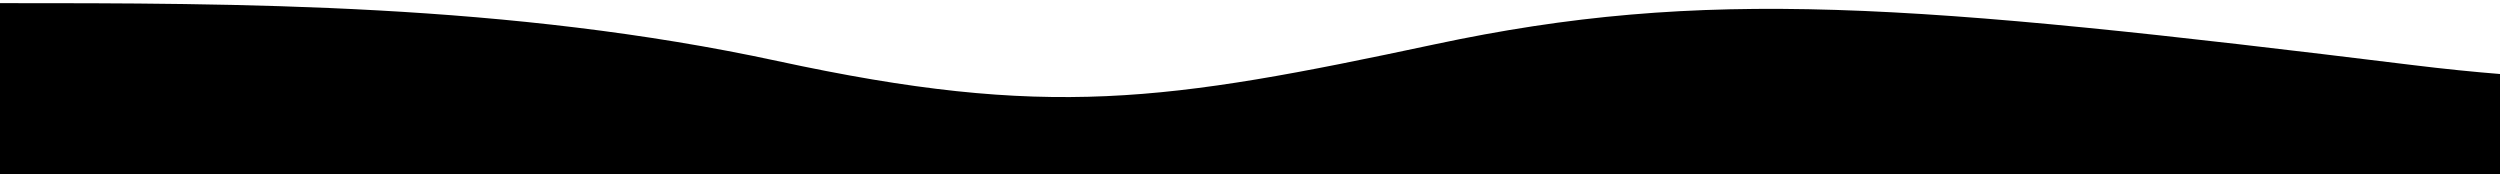
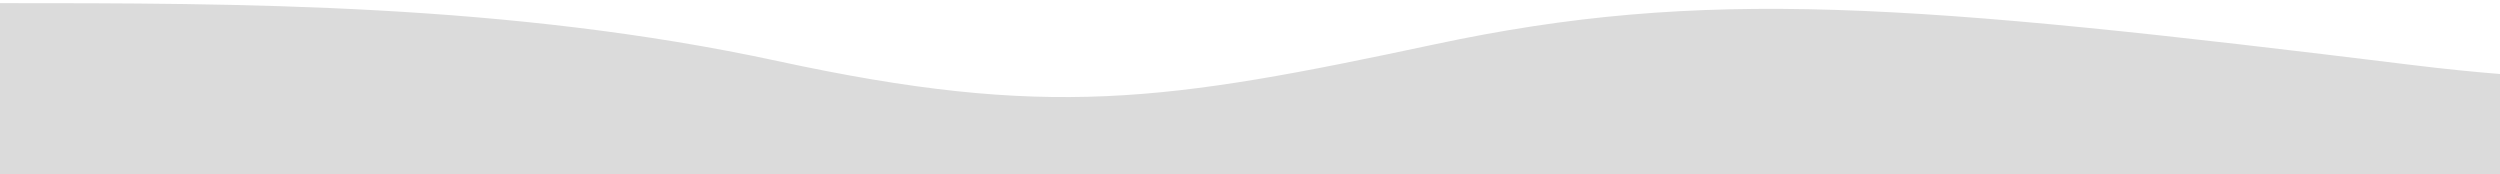
<svg xmlns="http://www.w3.org/2000/svg" class="wave-1hkxOo" version="1.1" viewBox="0 0 1440 100" preserveAspectRatio="none">
-   <path class="wavePath-haxJK1 animationPaused-2hZ4IO" d="M826.337,25.54 C670.97,58.656 603.696,68.787 447.802,35.144 C293.343,1.811 137.334,1.811 0,1.811 L0,150 L1920,150 L1920,1.811 C1739.535,-16.685 1679.864,73.161 1389.783,37.486 C1099.701,1.811 981.705,-7.577 826.337,25.54 Z" fill="currentColor" />
+   <path class="wavePath-haxJK1 animationPaused-2hZ4IO" d="M826.337,25.54 C670.97,58.656 603.696,68.787 447.802,35.144 C293.343,1.811 137.334,1.811 0,1.811 L0,150 L1920,150 L1920,1.811 C1739.535,-16.685 1679.864,73.161 1389.783,37.486 C1099.701,1.811 981.705,-7.577 826.337,25.54 Z" fill="#dbdbdb" />
</svg>
